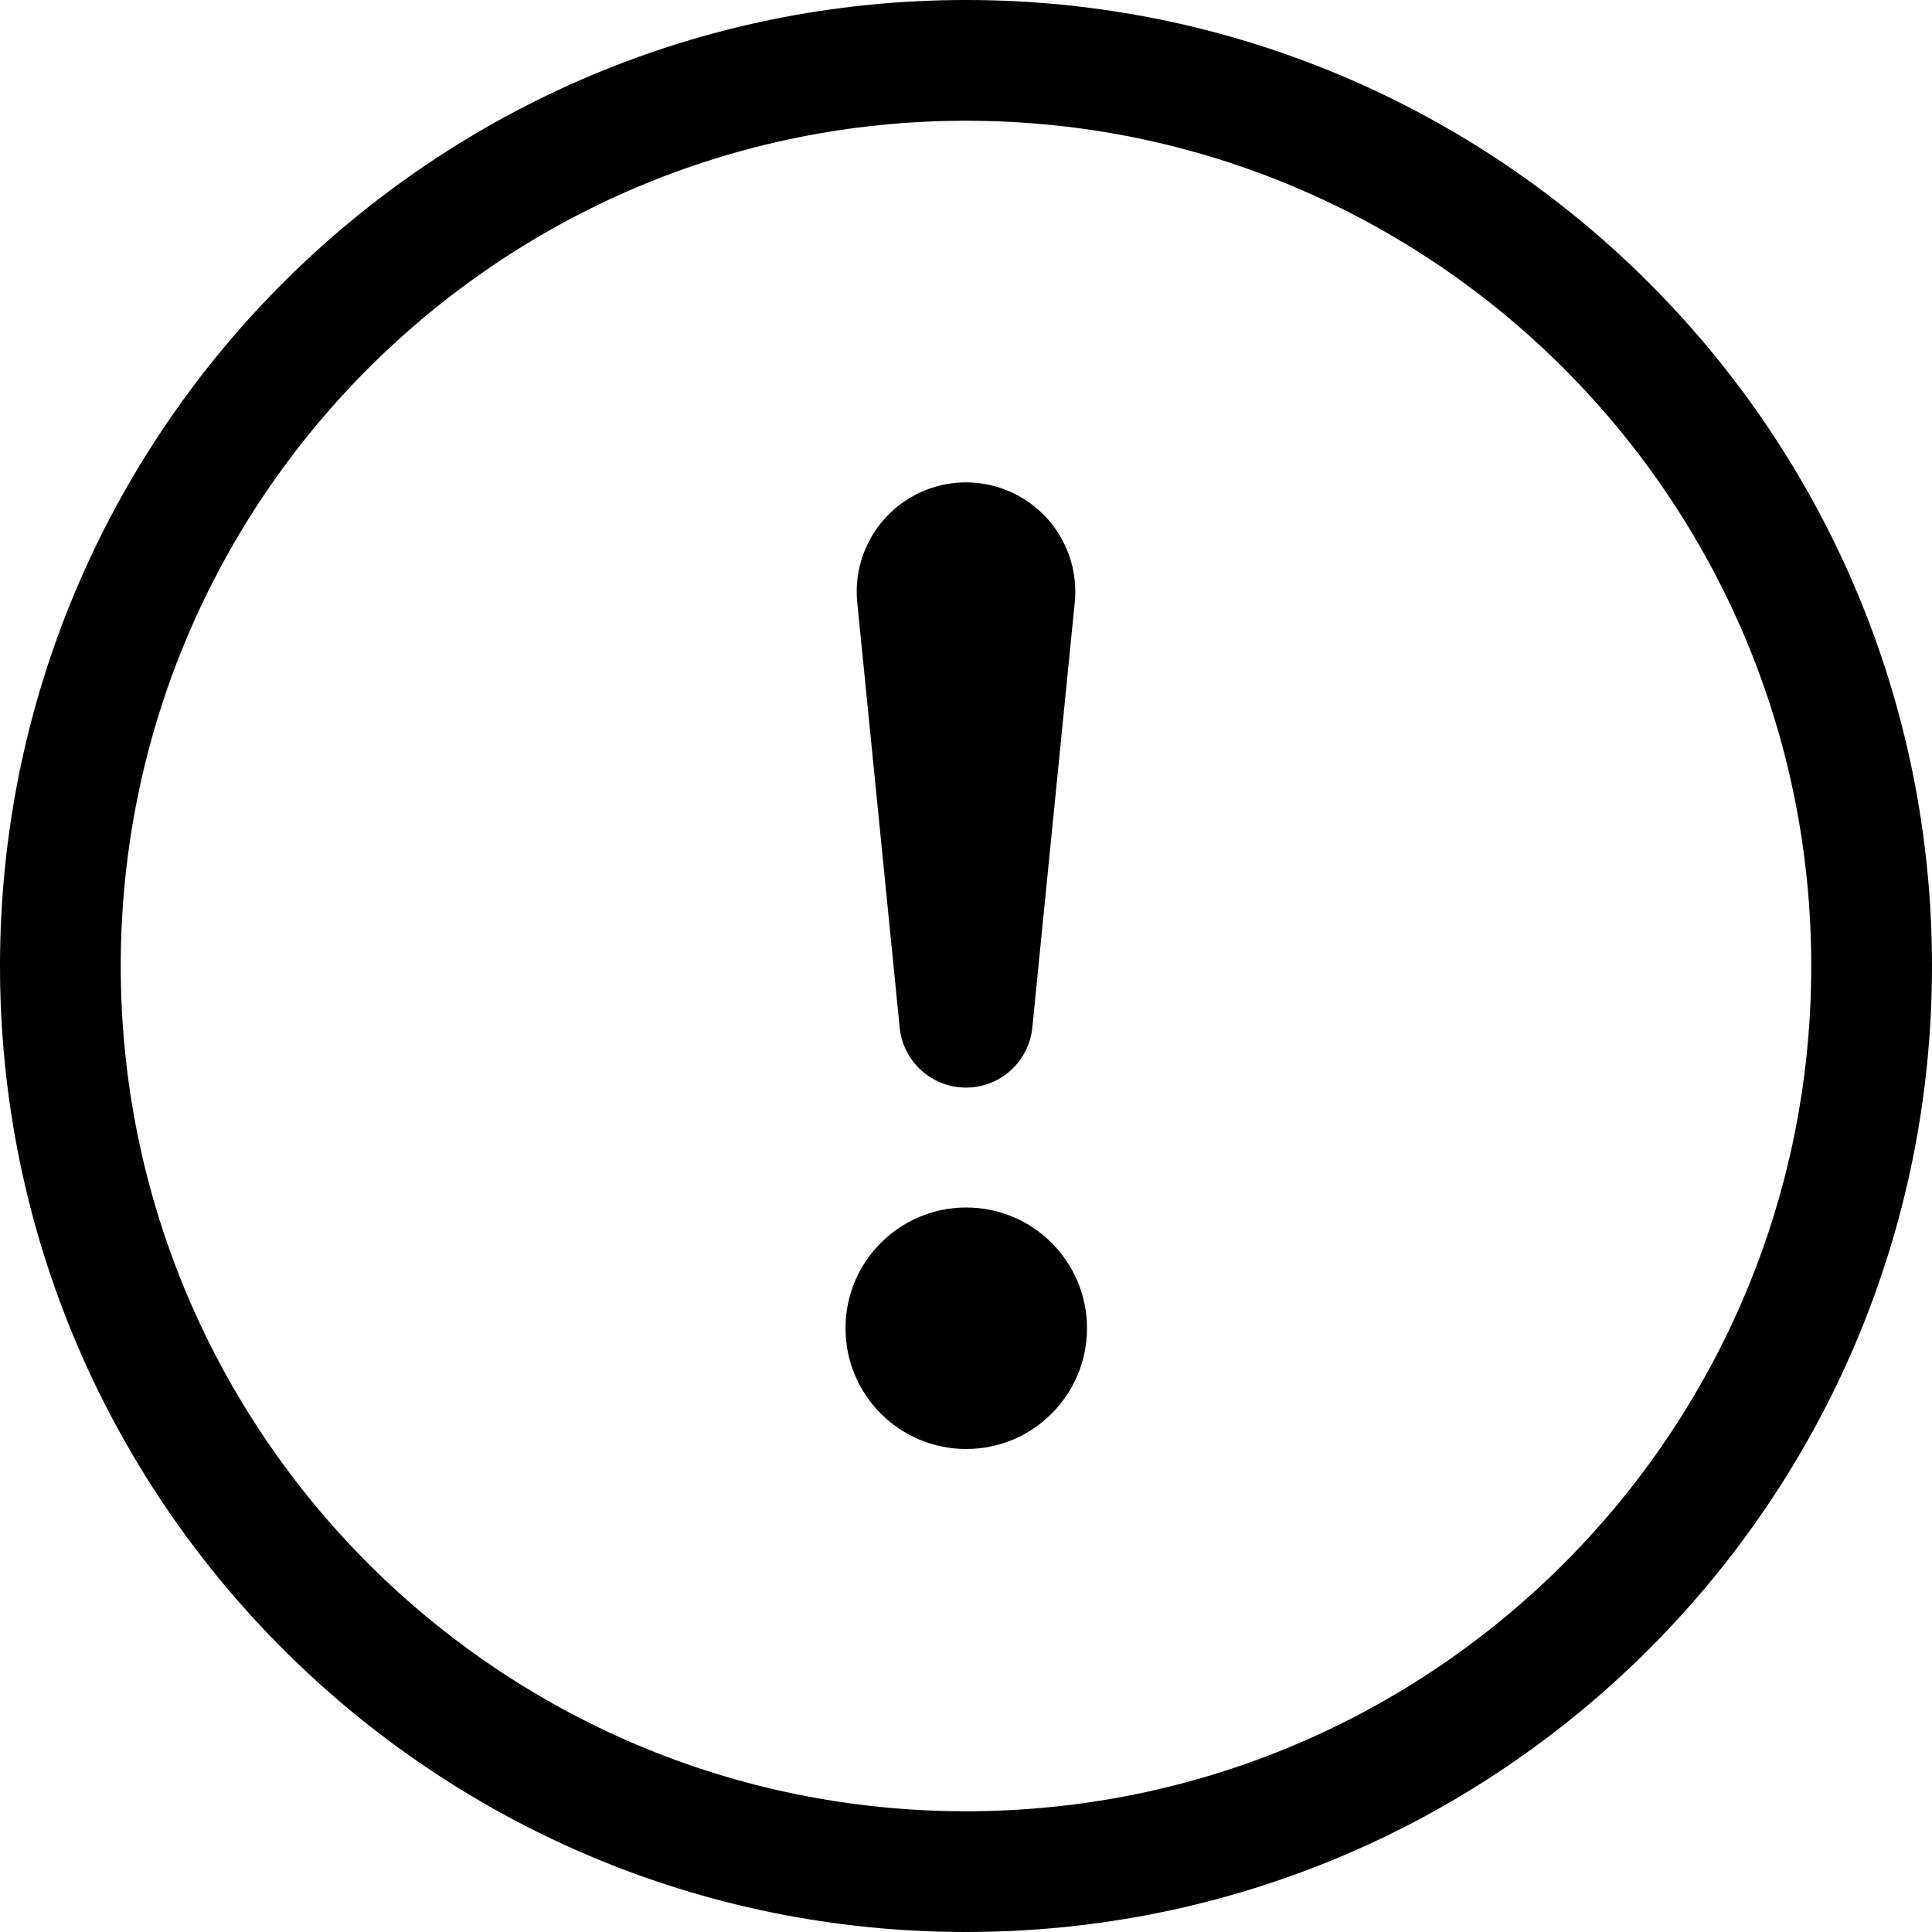
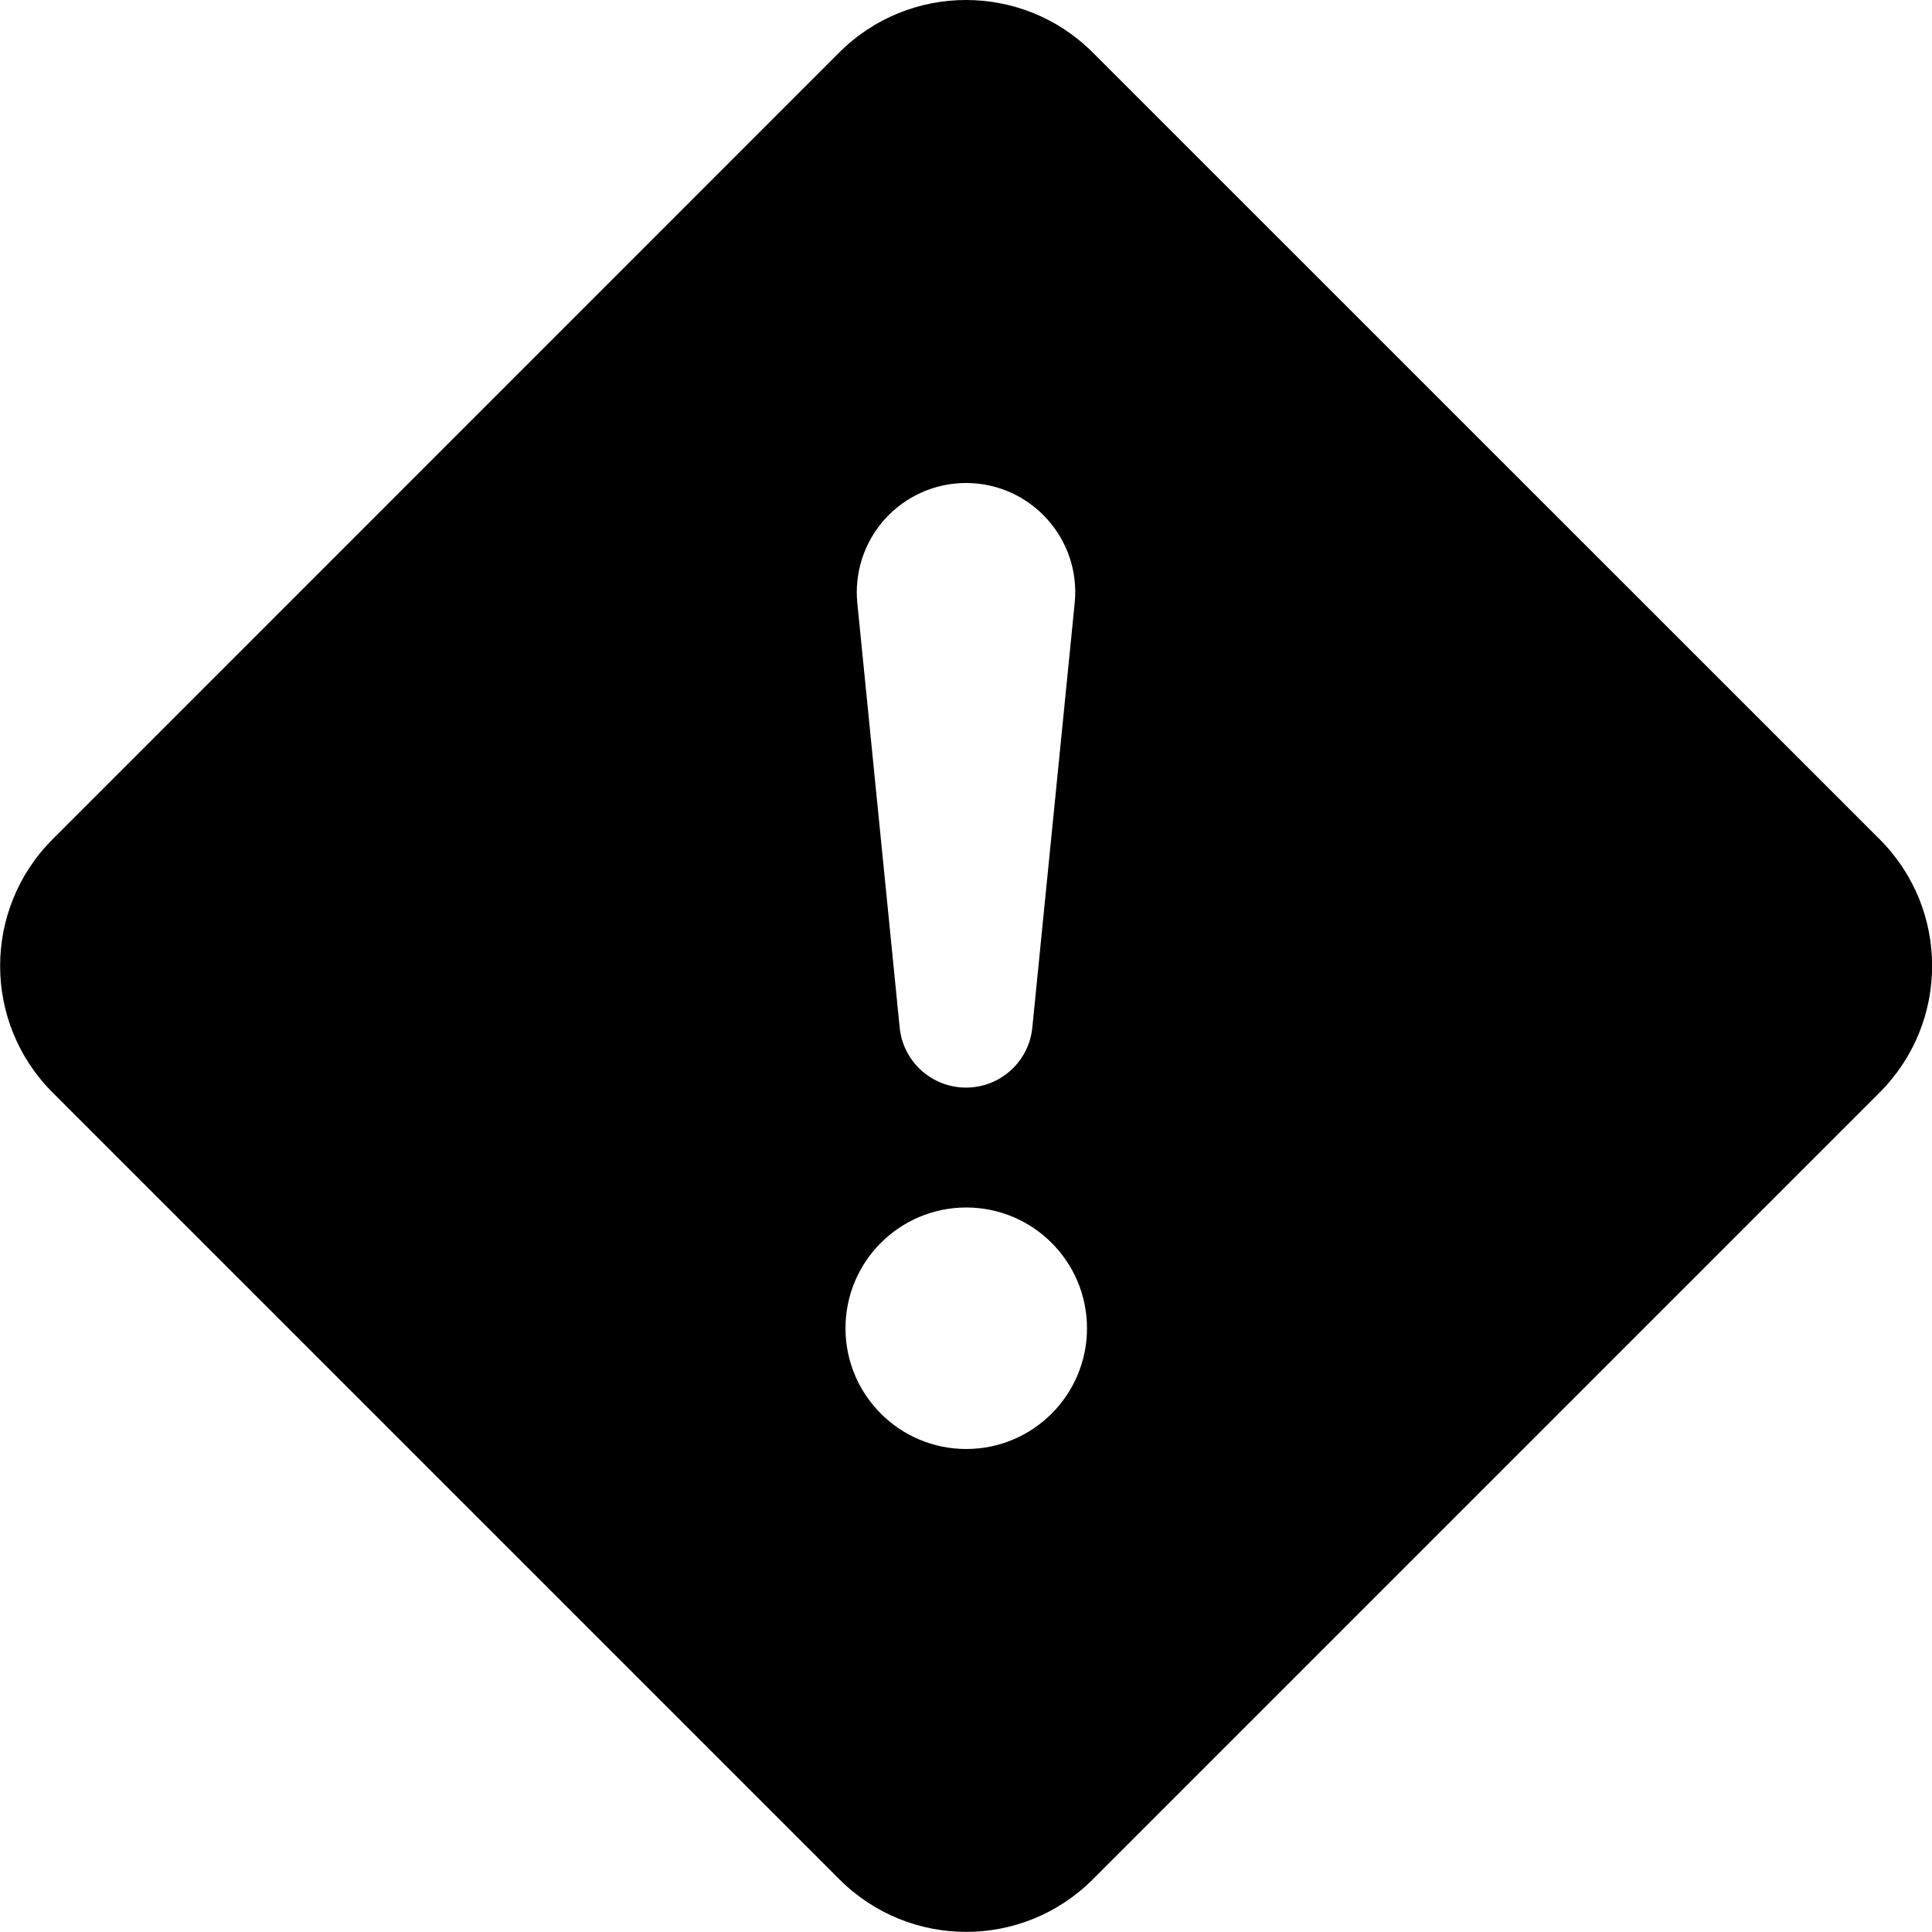
<svg xmlns="http://www.w3.org/2000/svg" viewBox="0 0 16 16">
-   <path d="M8 15A7 7 0 1 1 8 1a7 7 0 0 1 0 14zm0 1A8 8 0 1 0 8 0a8 8 0 0 0 0 16z" />
-   <path d="M7.002 11a1 1 0 1 1 2 0 1 1 0 0 1-2 0zM7.1 4.995a.905.905 0 1 1 1.8 0l-.35 3.507a.552.552 0 0 1-1.1 0L7.1 4.995z" />
+   <path d="M9.05.435c-.58-.58-1.52-.58-2.1 0L.436 6.95c-.58.58-.58 1.519 0 2.098l6.516 6.516c.58.58 1.519.58 2.098 0l6.516-6.516c.58-.58.58-1.519 0-2.098L9.05.435zM8 4c.535 0 .954.462.9.995l-.35 3.507a.552.552 0 0 1-1.1 0L7.1 4.995A.905.905 0 0 1 8 4zm.002 6a1 1 0 1 1 0 2 1 1 0 0 1 0-2z" />
</svg>
